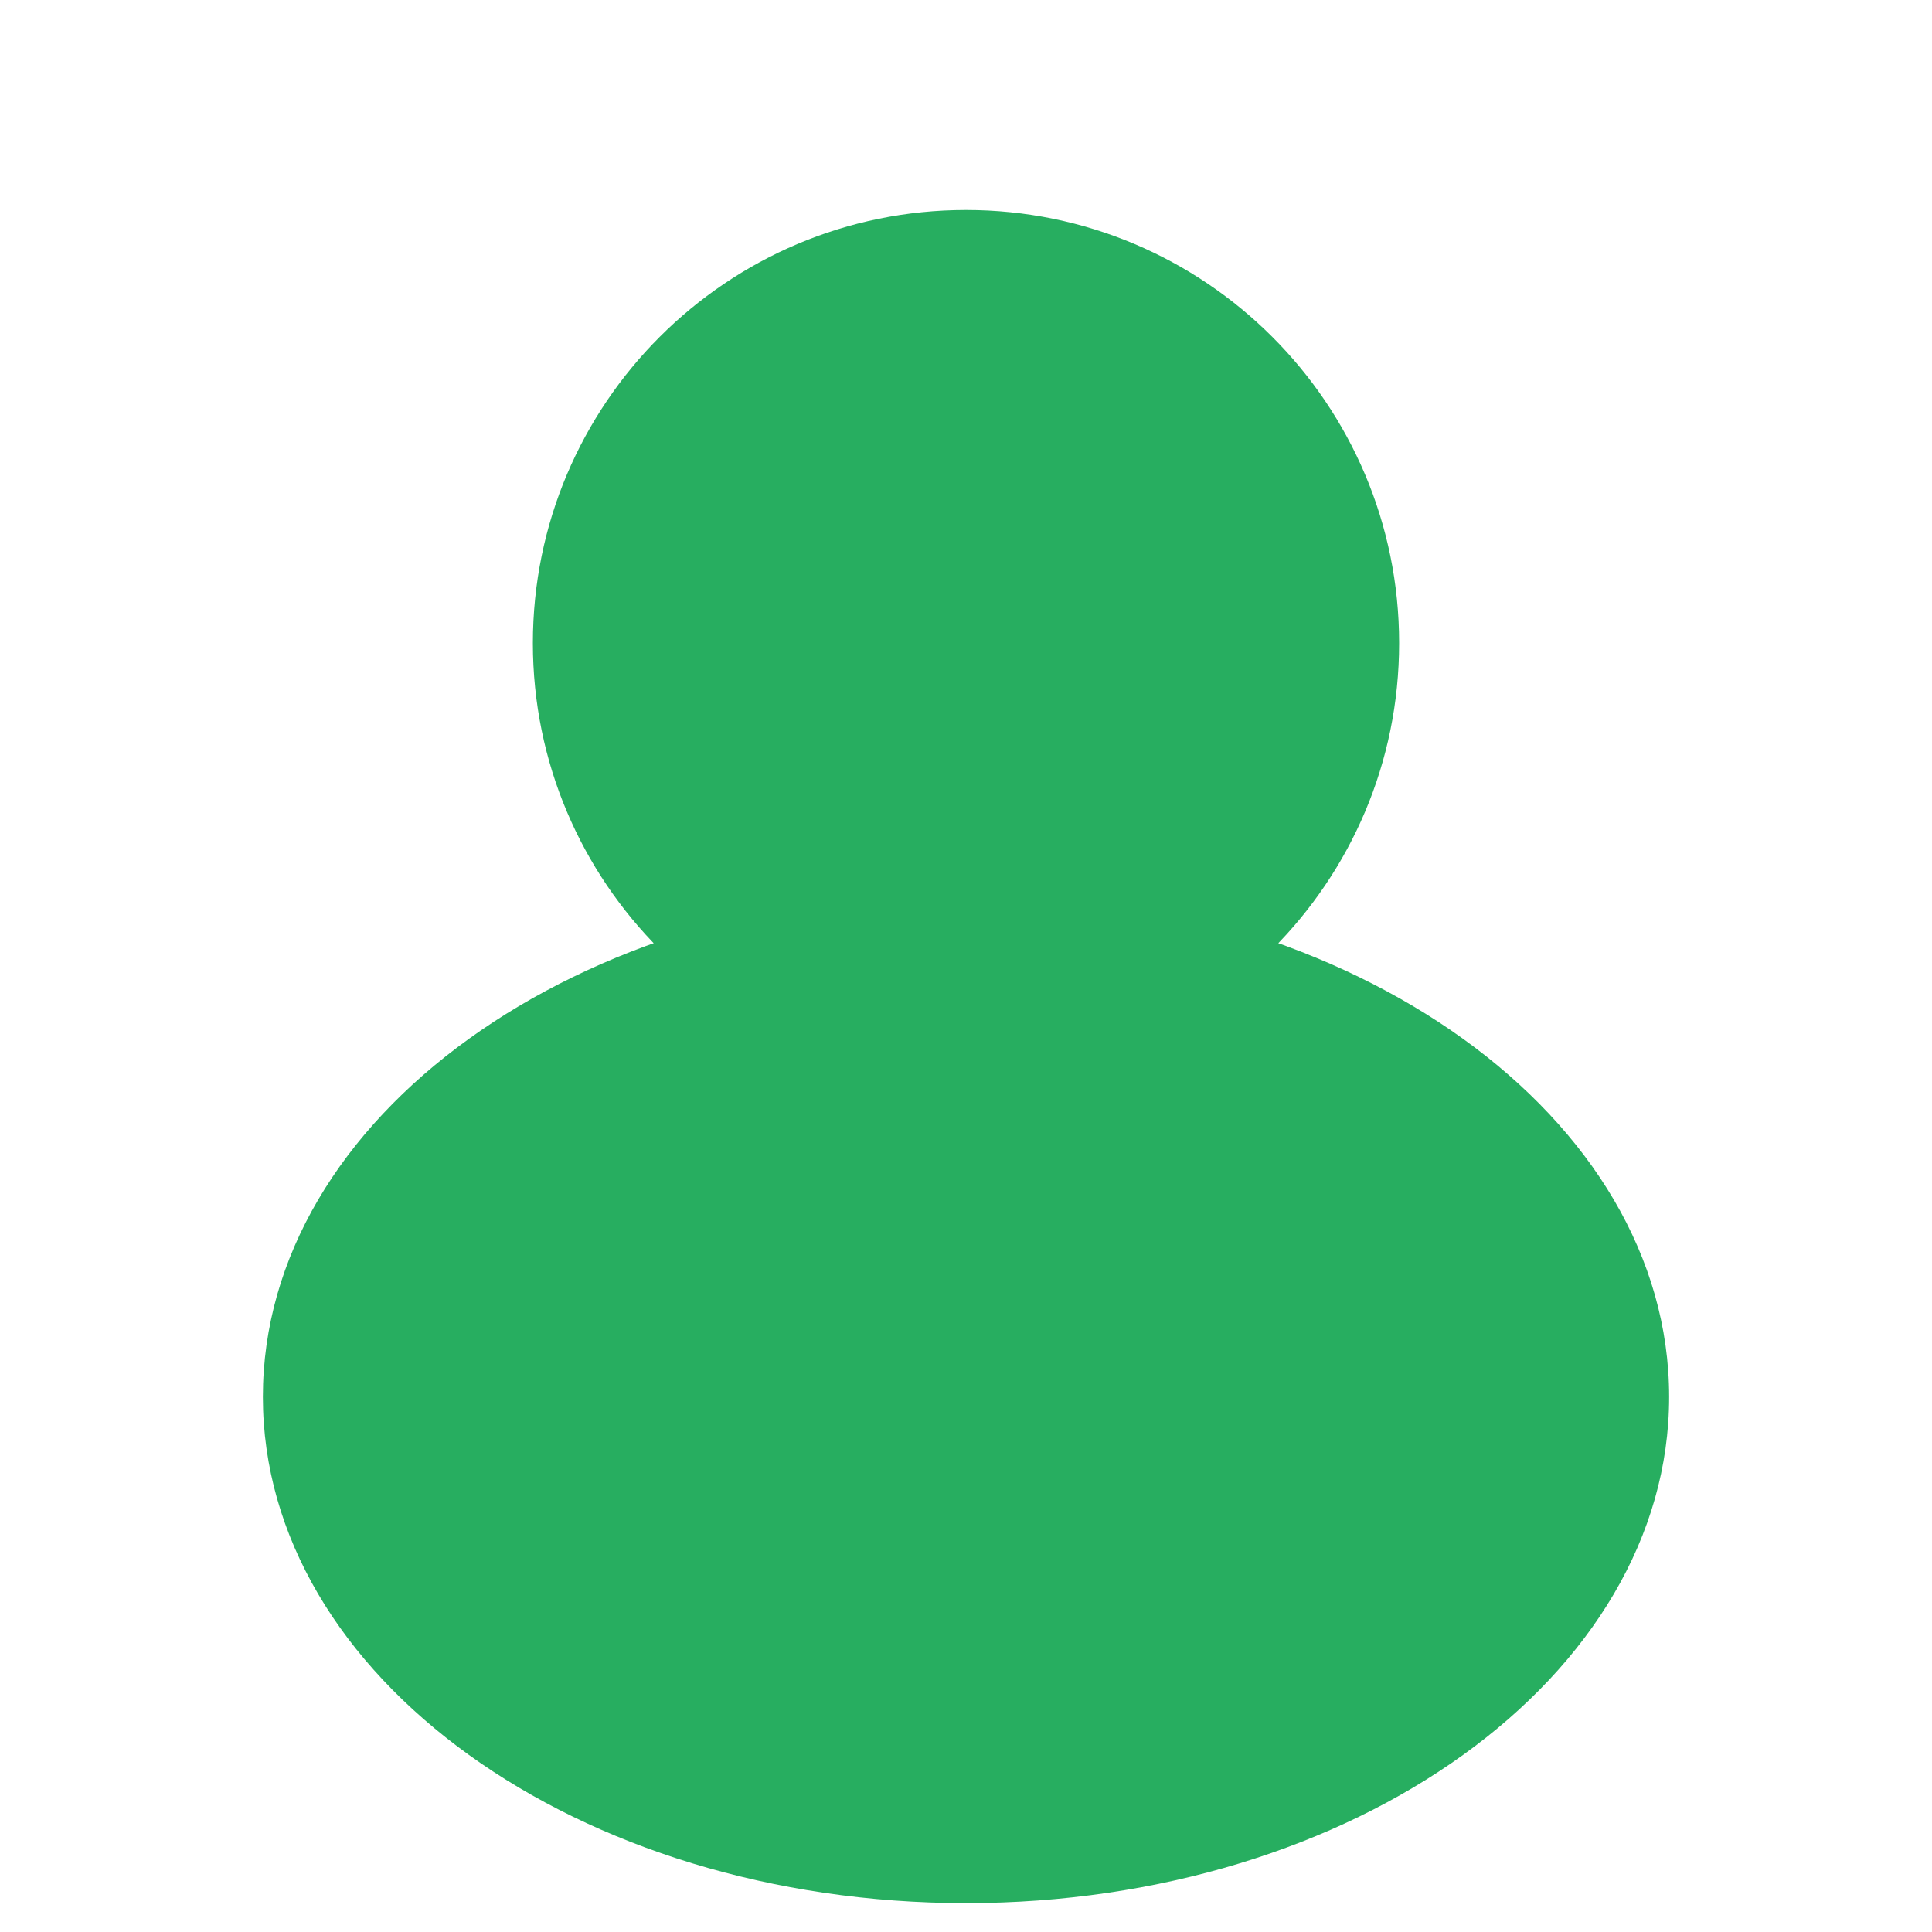
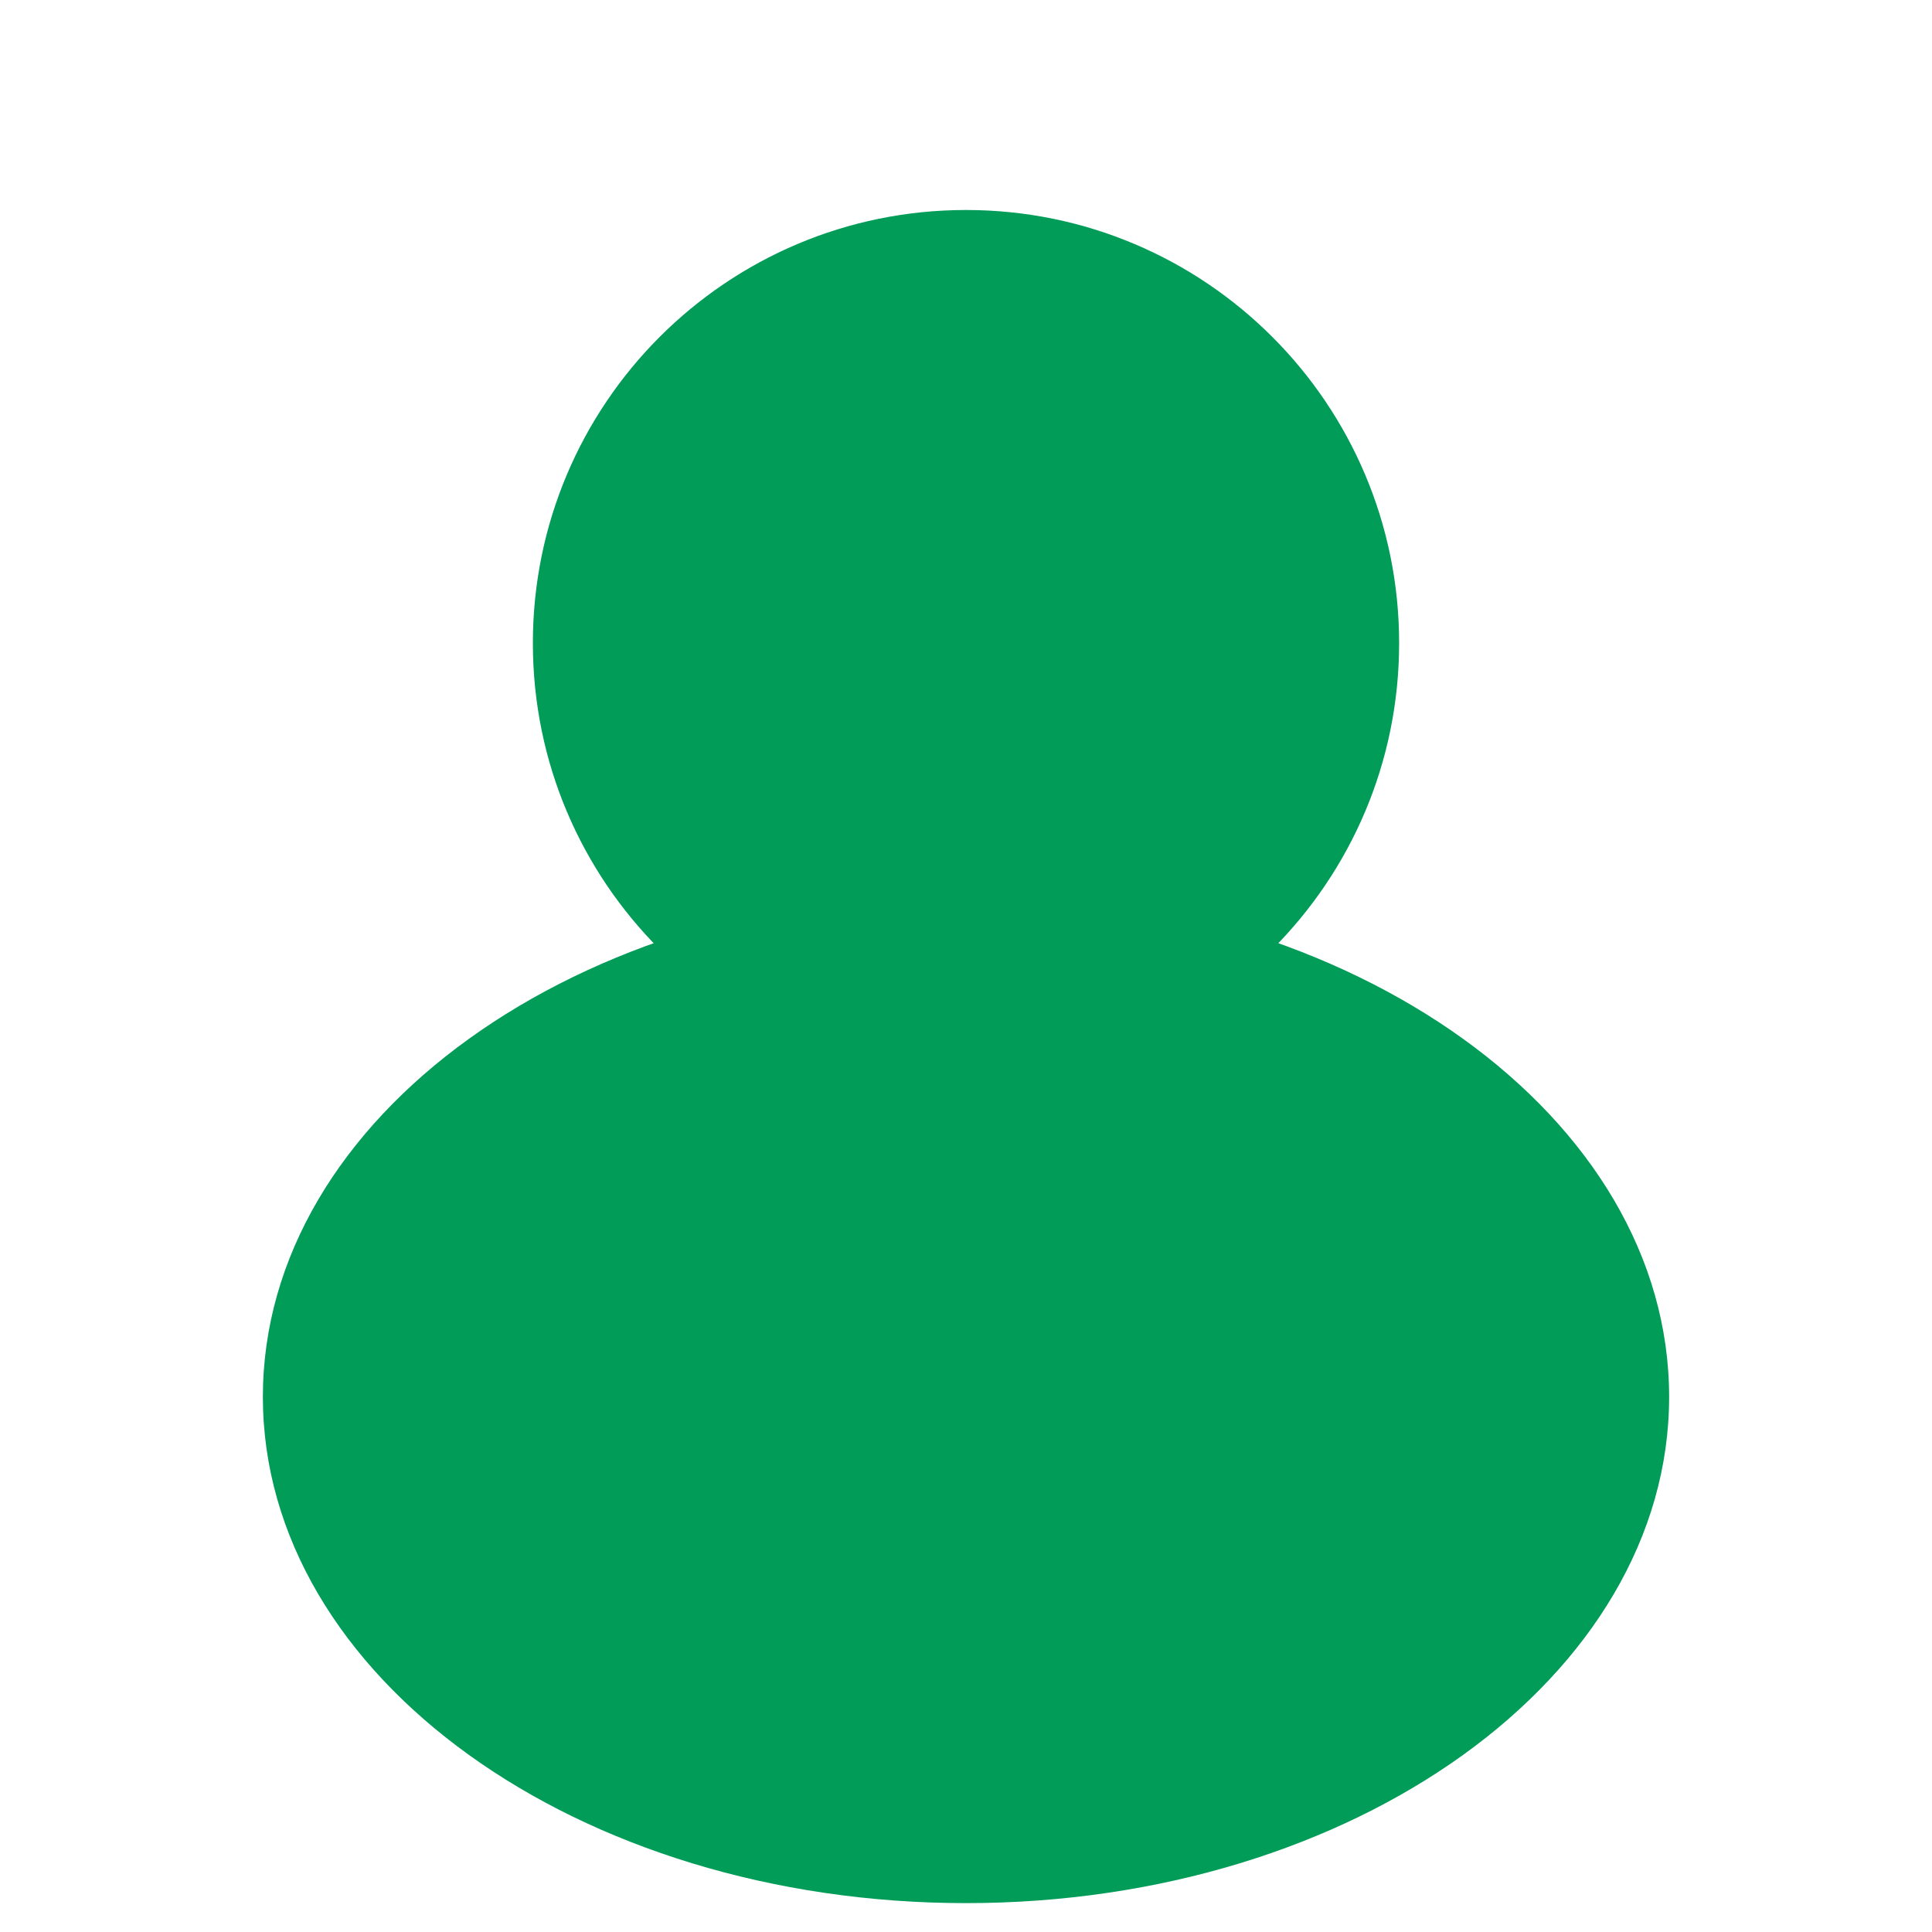
<svg xmlns="http://www.w3.org/2000/svg" version="1.1" id="Layer_1" x="0px" y="0px" width="512px" height="512px" viewBox="0 0 512 512" enable-background="new 0 0 512 512" xml:space="preserve">
-   <path fill="#27AE60" d="M256,55.652c63.393,0,114.783,51.39,114.783,114.783S319.393,285.218,256,285.218  s-114.783-51.39-114.783-114.783S192.607,55.652,256,55.652z M256,236.025c102.91,0,186.335,60.066,186.335,134.161  S358.91,504.347,256,504.347S69.665,444.281,69.665,370.186S153.09,236.025,256,236.025z" />
+   <path fill="#009C58" d="M256,55.652c63.393,0,114.783,51.39,114.783,114.783S319.393,285.218,256,285.218  s-114.783-51.39-114.783-114.783S192.607,55.652,256,55.652z M256,236.025c102.91,0,186.335,60.066,186.335,134.161  S358.91,504.347,256,504.347S69.665,444.281,69.665,370.186S153.09,236.025,256,236.025z" />
</svg>
